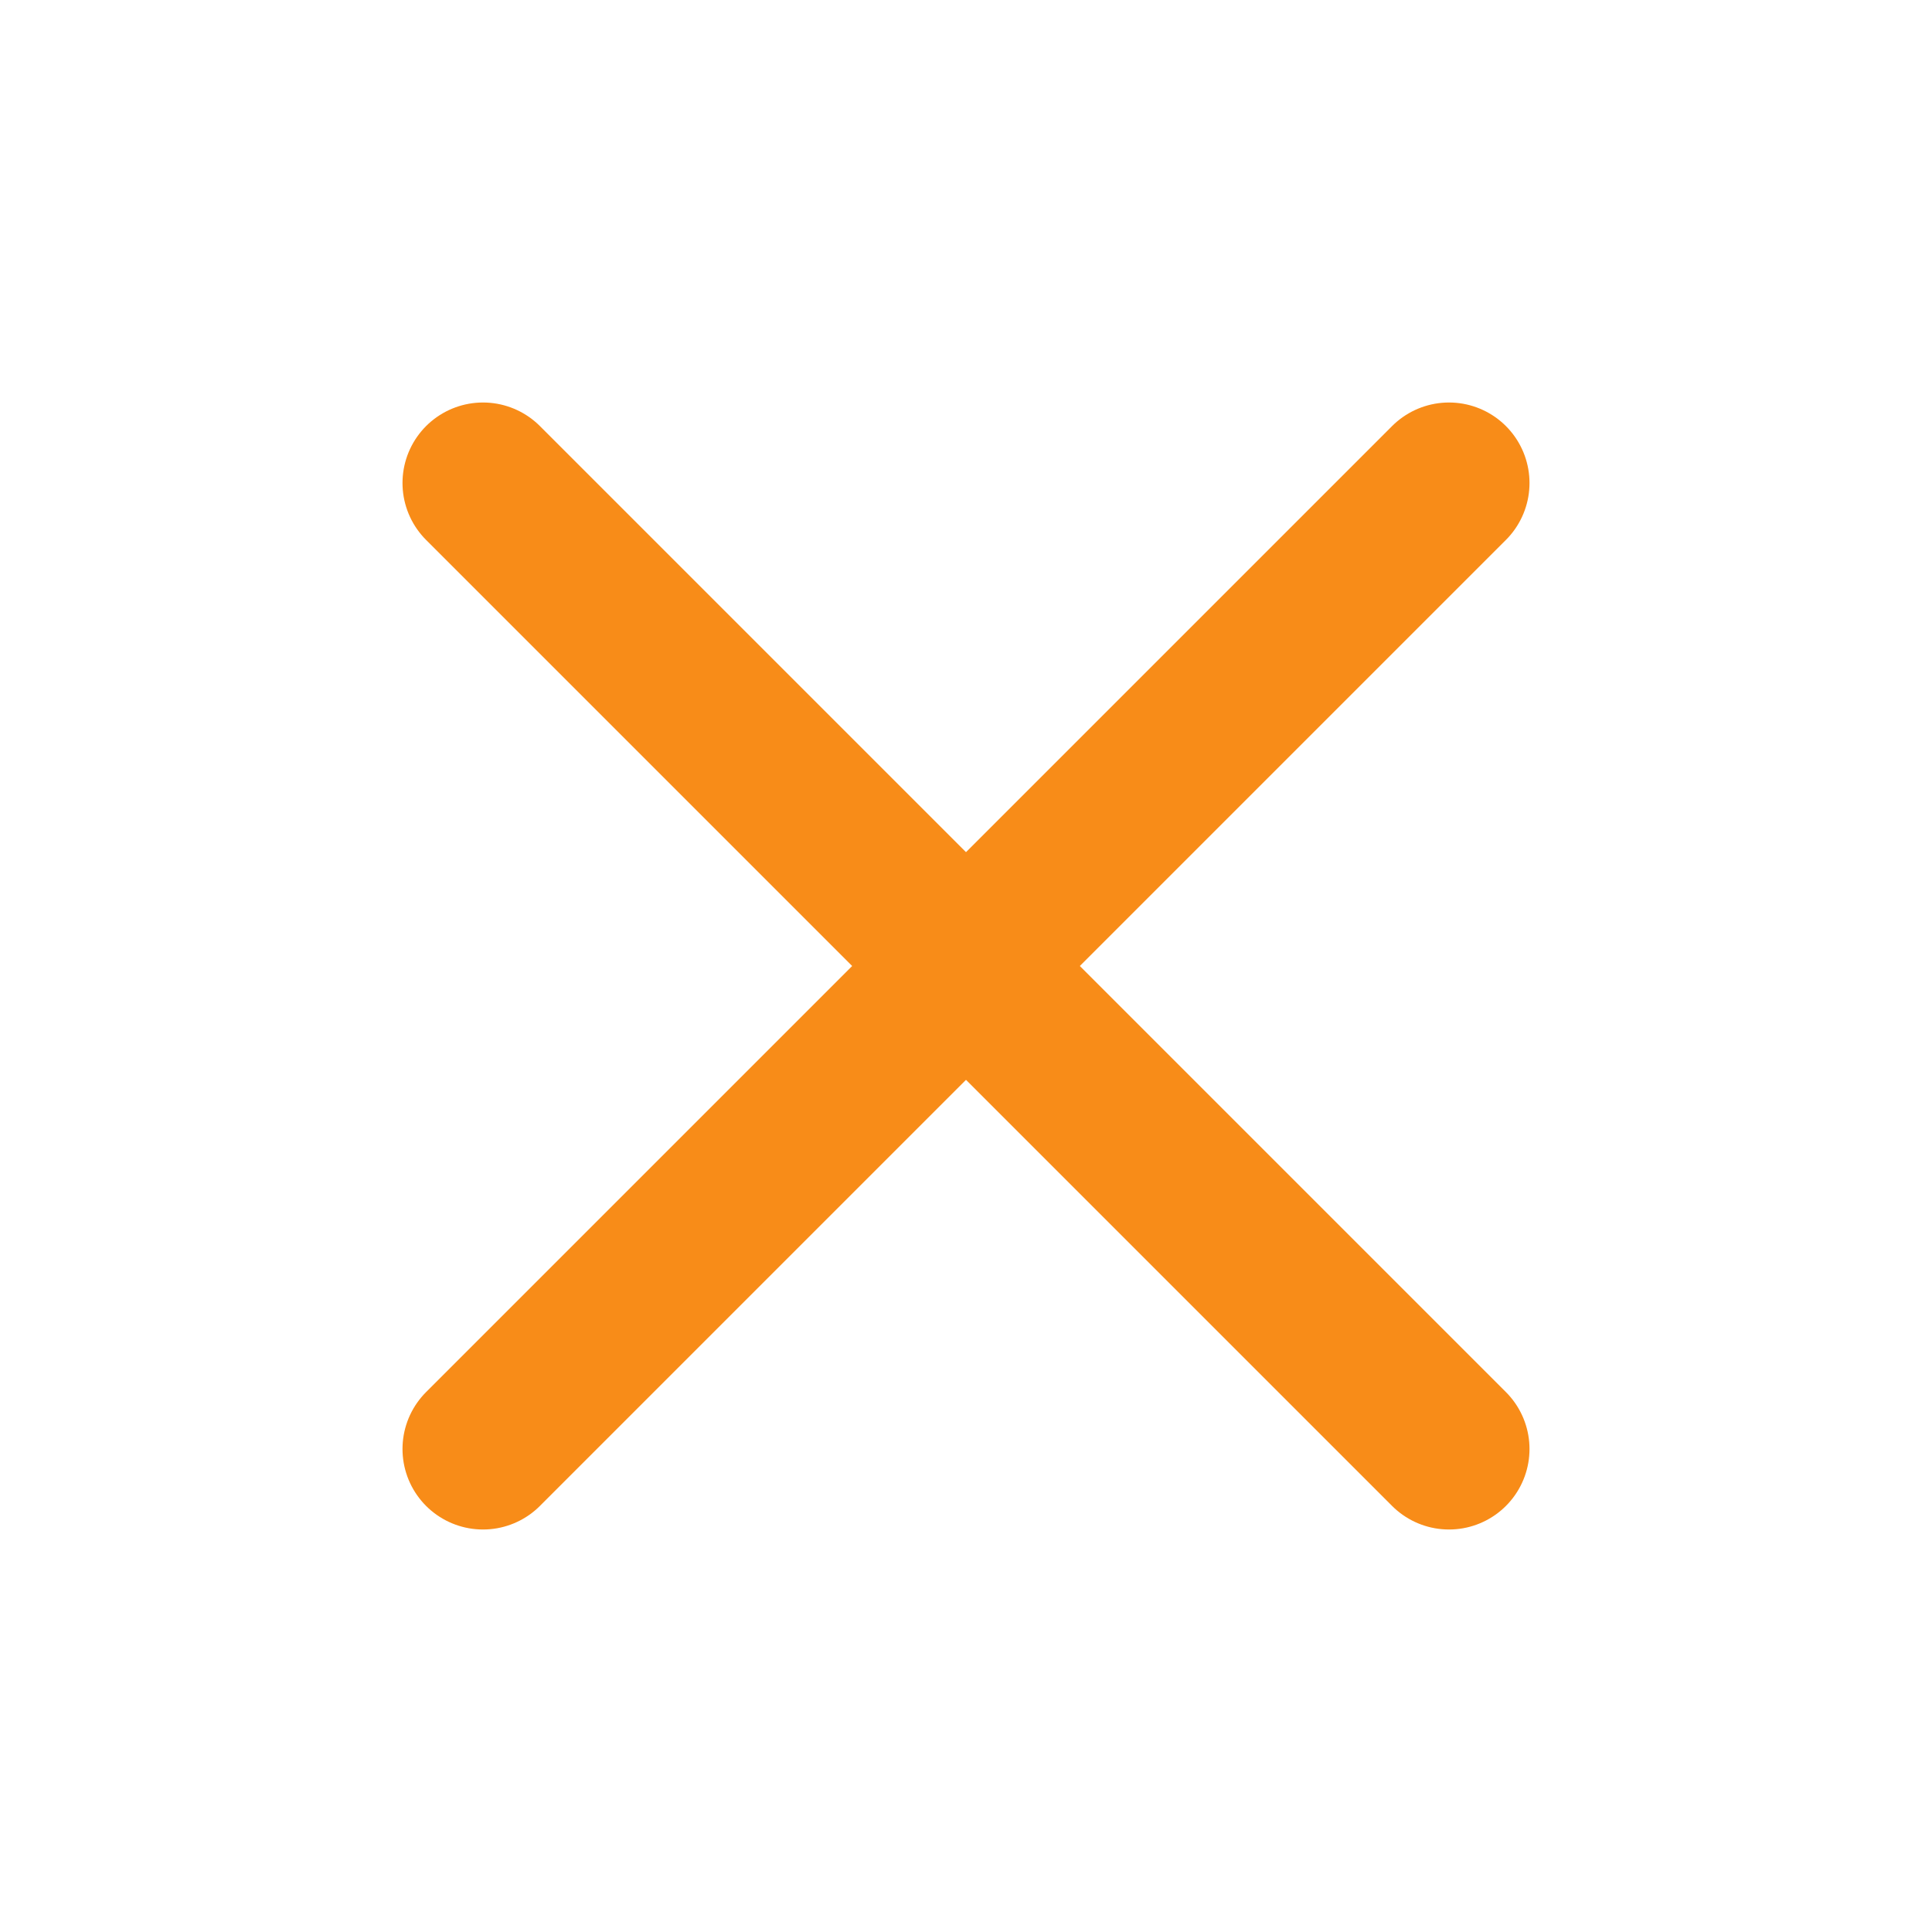
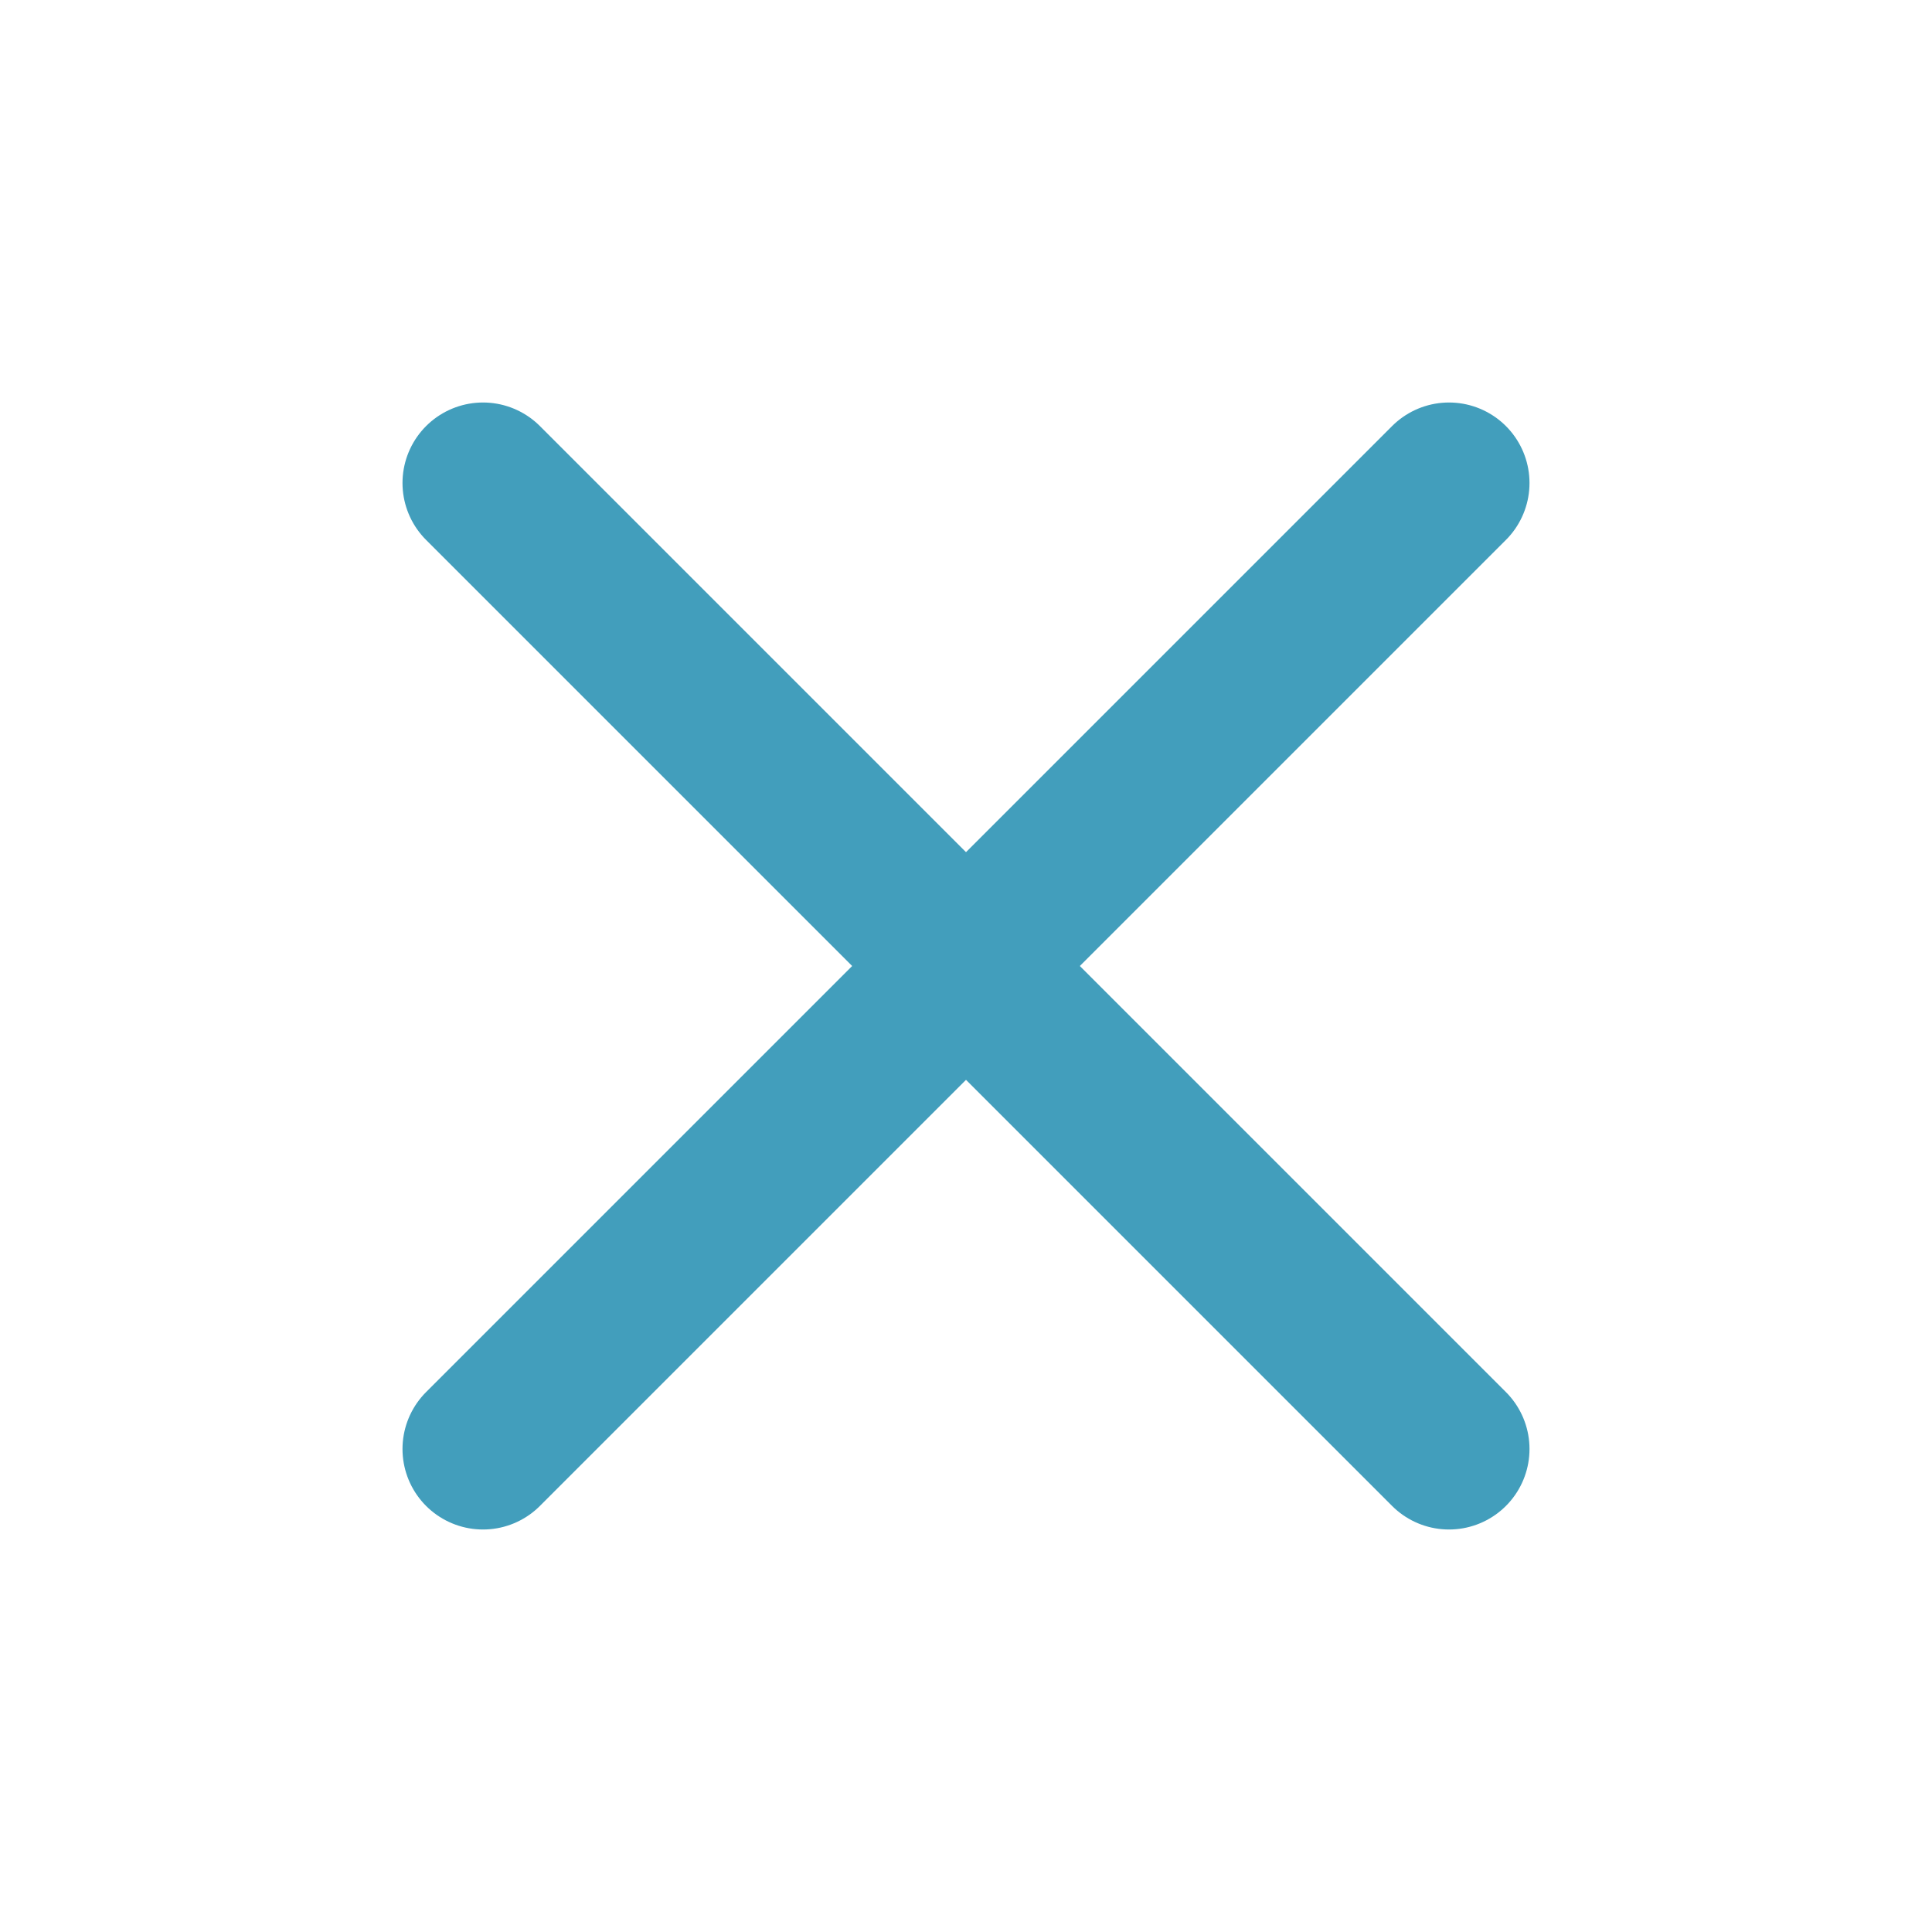
<svg xmlns="http://www.w3.org/2000/svg" width="24" height="24" viewBox="0 0 24 24" fill="none">
-   <path d="M18 6L6 18" stroke="#F88C18" stroke-width="2" stroke-linecap="round" stroke-linejoin="round" />
-   <path d="M6 6L18 18" stroke="#F88C18" stroke-width="2" stroke-linecap="round" stroke-linejoin="round" />
+   <path d="M18 6L6 18" stroke="#429EBC" stroke-width="2" stroke-linecap="round" stroke-linejoin="round" />
+   <path d="M6 6L18 18" stroke="#429EBC" stroke-width="2" stroke-linecap="round" stroke-linejoin="round" />
</svg>
